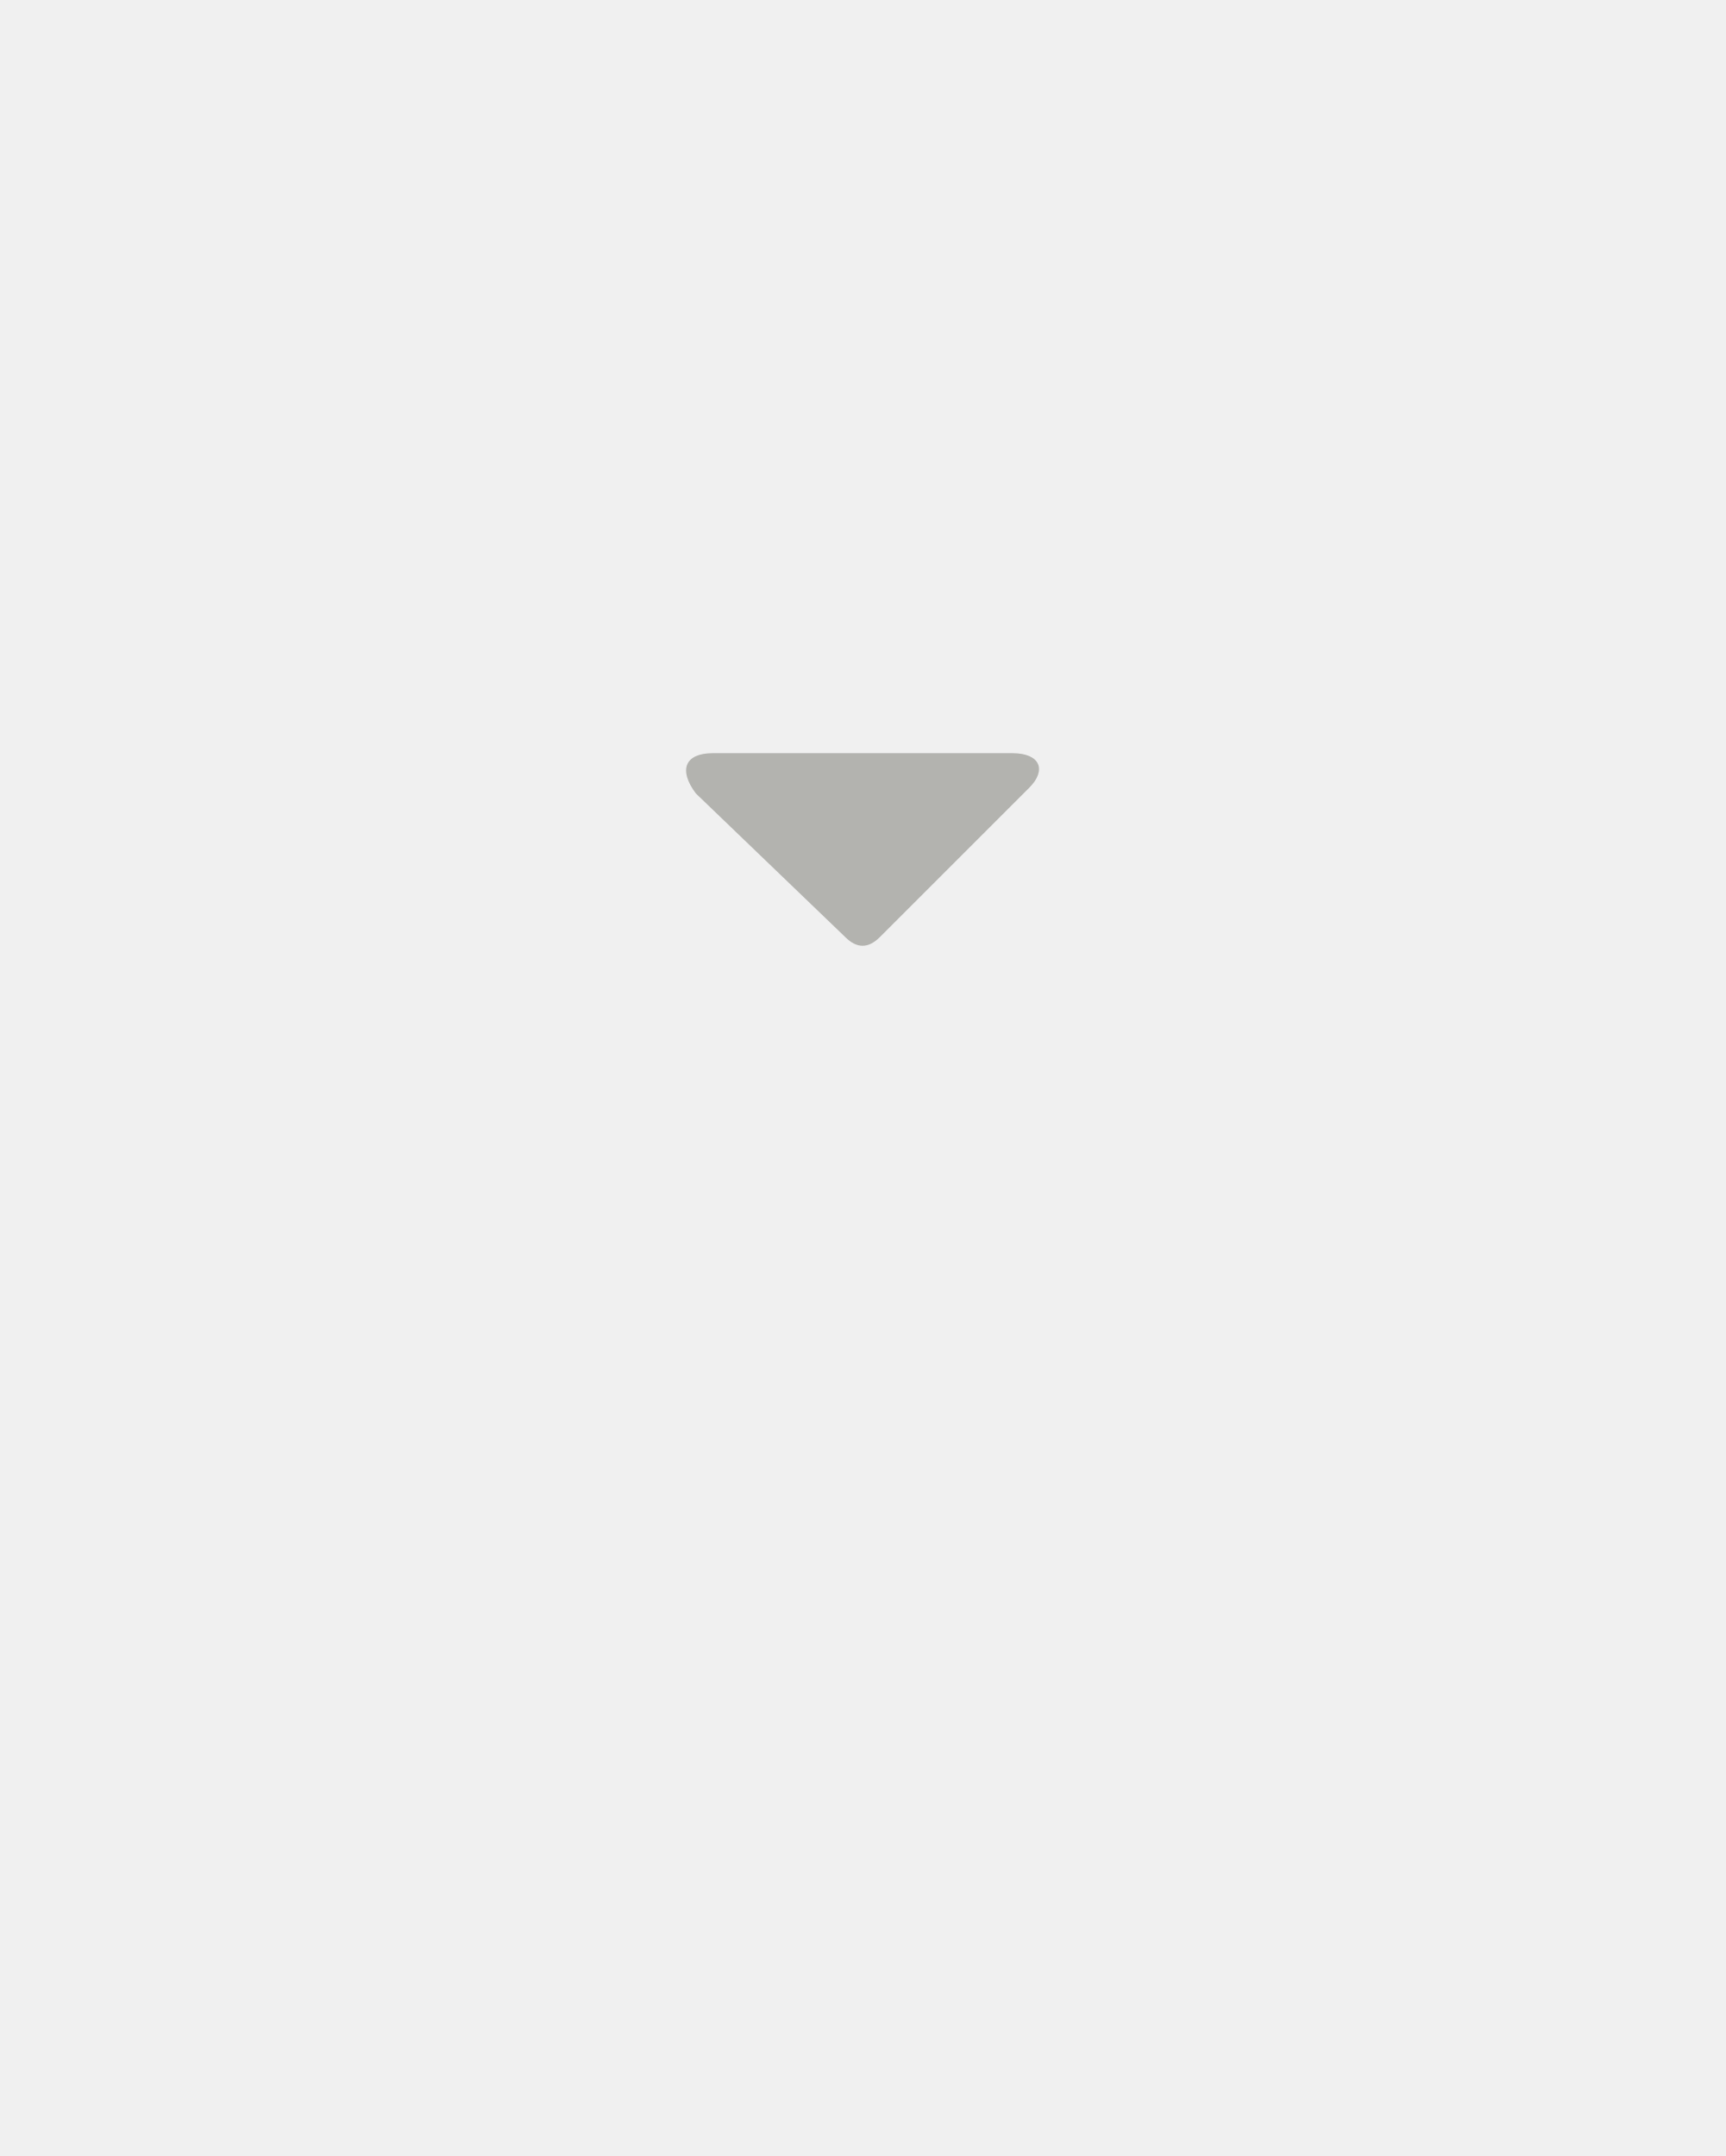
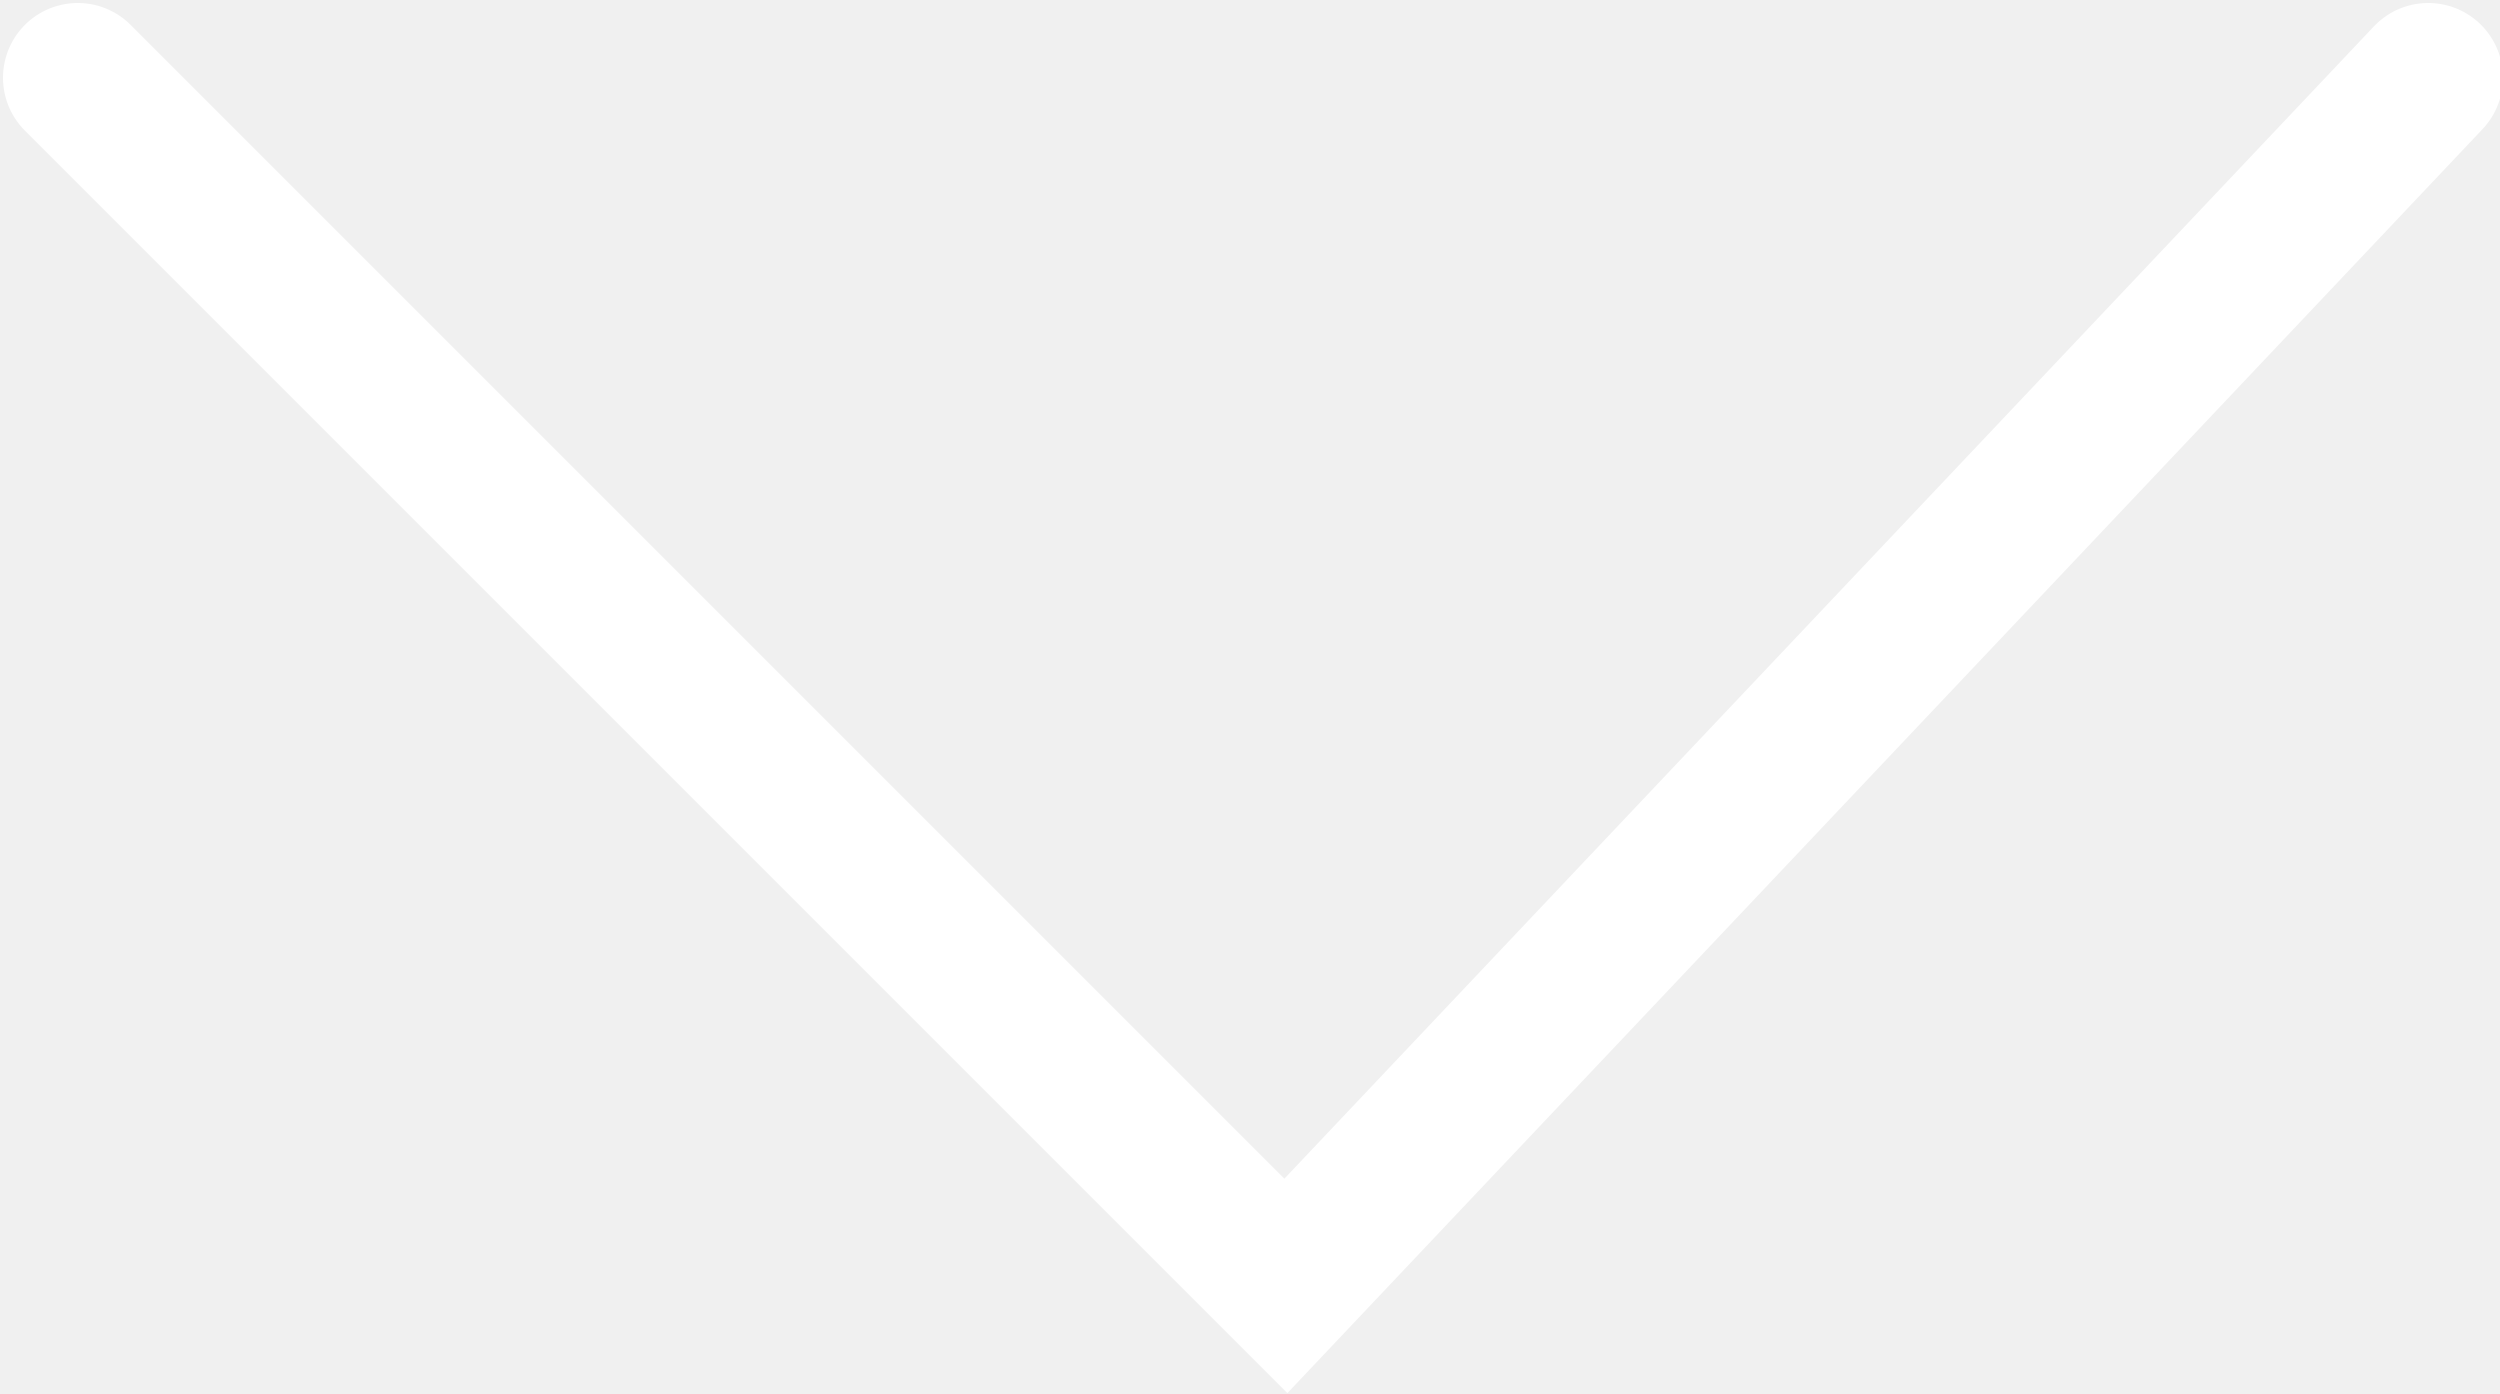
- <svg xmlns="http://www.w3.org/2000/svg" version="1.1" id="Capa_1" x="0px" y="0px" viewBox="0 0 30 37.5" style="enable-background:new 0 0 30 37.5;" xml:space="preserve">
-   <style type="text/css">
- 	.st0{fill:#B3B3AF;}
- </style>
-   <g>
-     <g transform="translate(7, 11)">
-       <path class="st0" d="M10.6,2.1c0.5,0,0.6,0.3,0.3,0.6L8.3,5.3c-0.2,0.2-0.4,0.2-0.6,0L5.1,2.8C4.8,2.4,4.9,2.1,5.4,2.1H10.6z" />
+ <svg xmlns="http://www.w3.org/2000/svg" viewBox="0 0 4.18 2.33">
+   <defs>
+     <style>.cls-1{fill:none;stroke:#fff;stroke-linecap:round;stroke-miterlimit:10;stroke-width:0.25px;}</style>
+   </defs>
+   <g id="Capa_2" data-name="Capa 2">
+     <g id="Capa_1-2" data-name="Capa 1">
+       <polyline class="cls-1" points="0.13 0.13 2.15 2.15 4.06 0.13" />
    </g>
  </g>
</svg>
